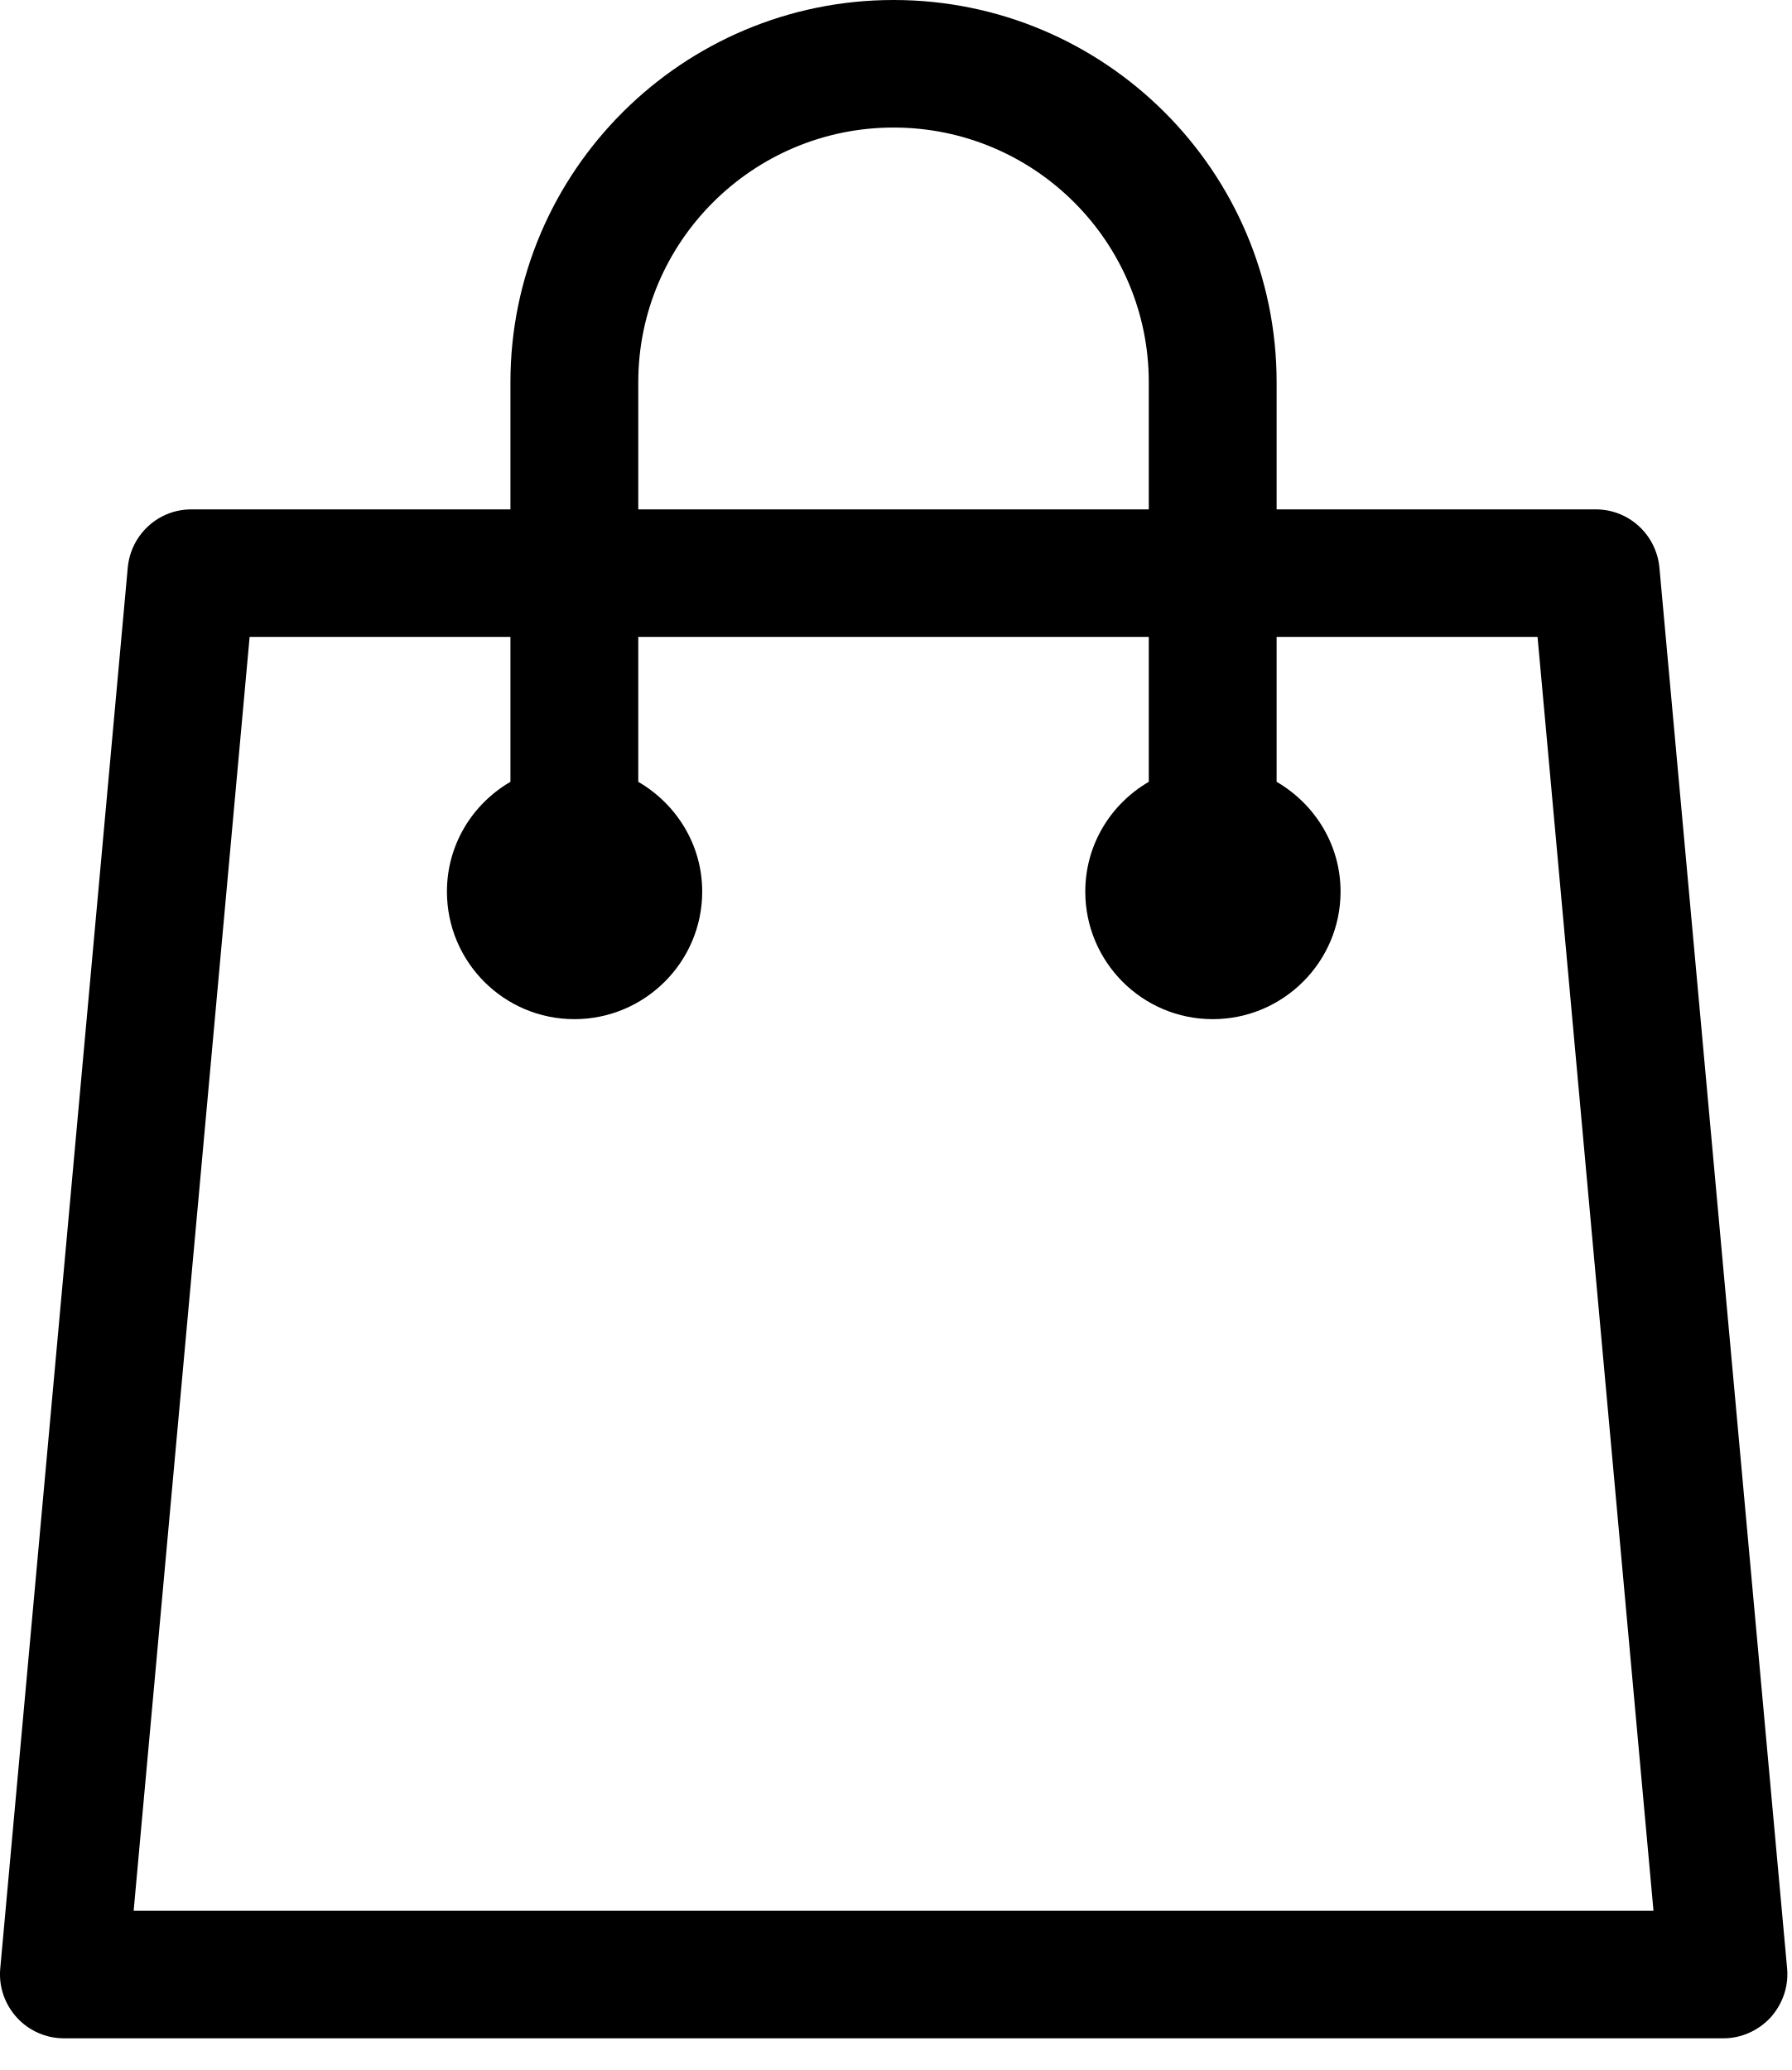
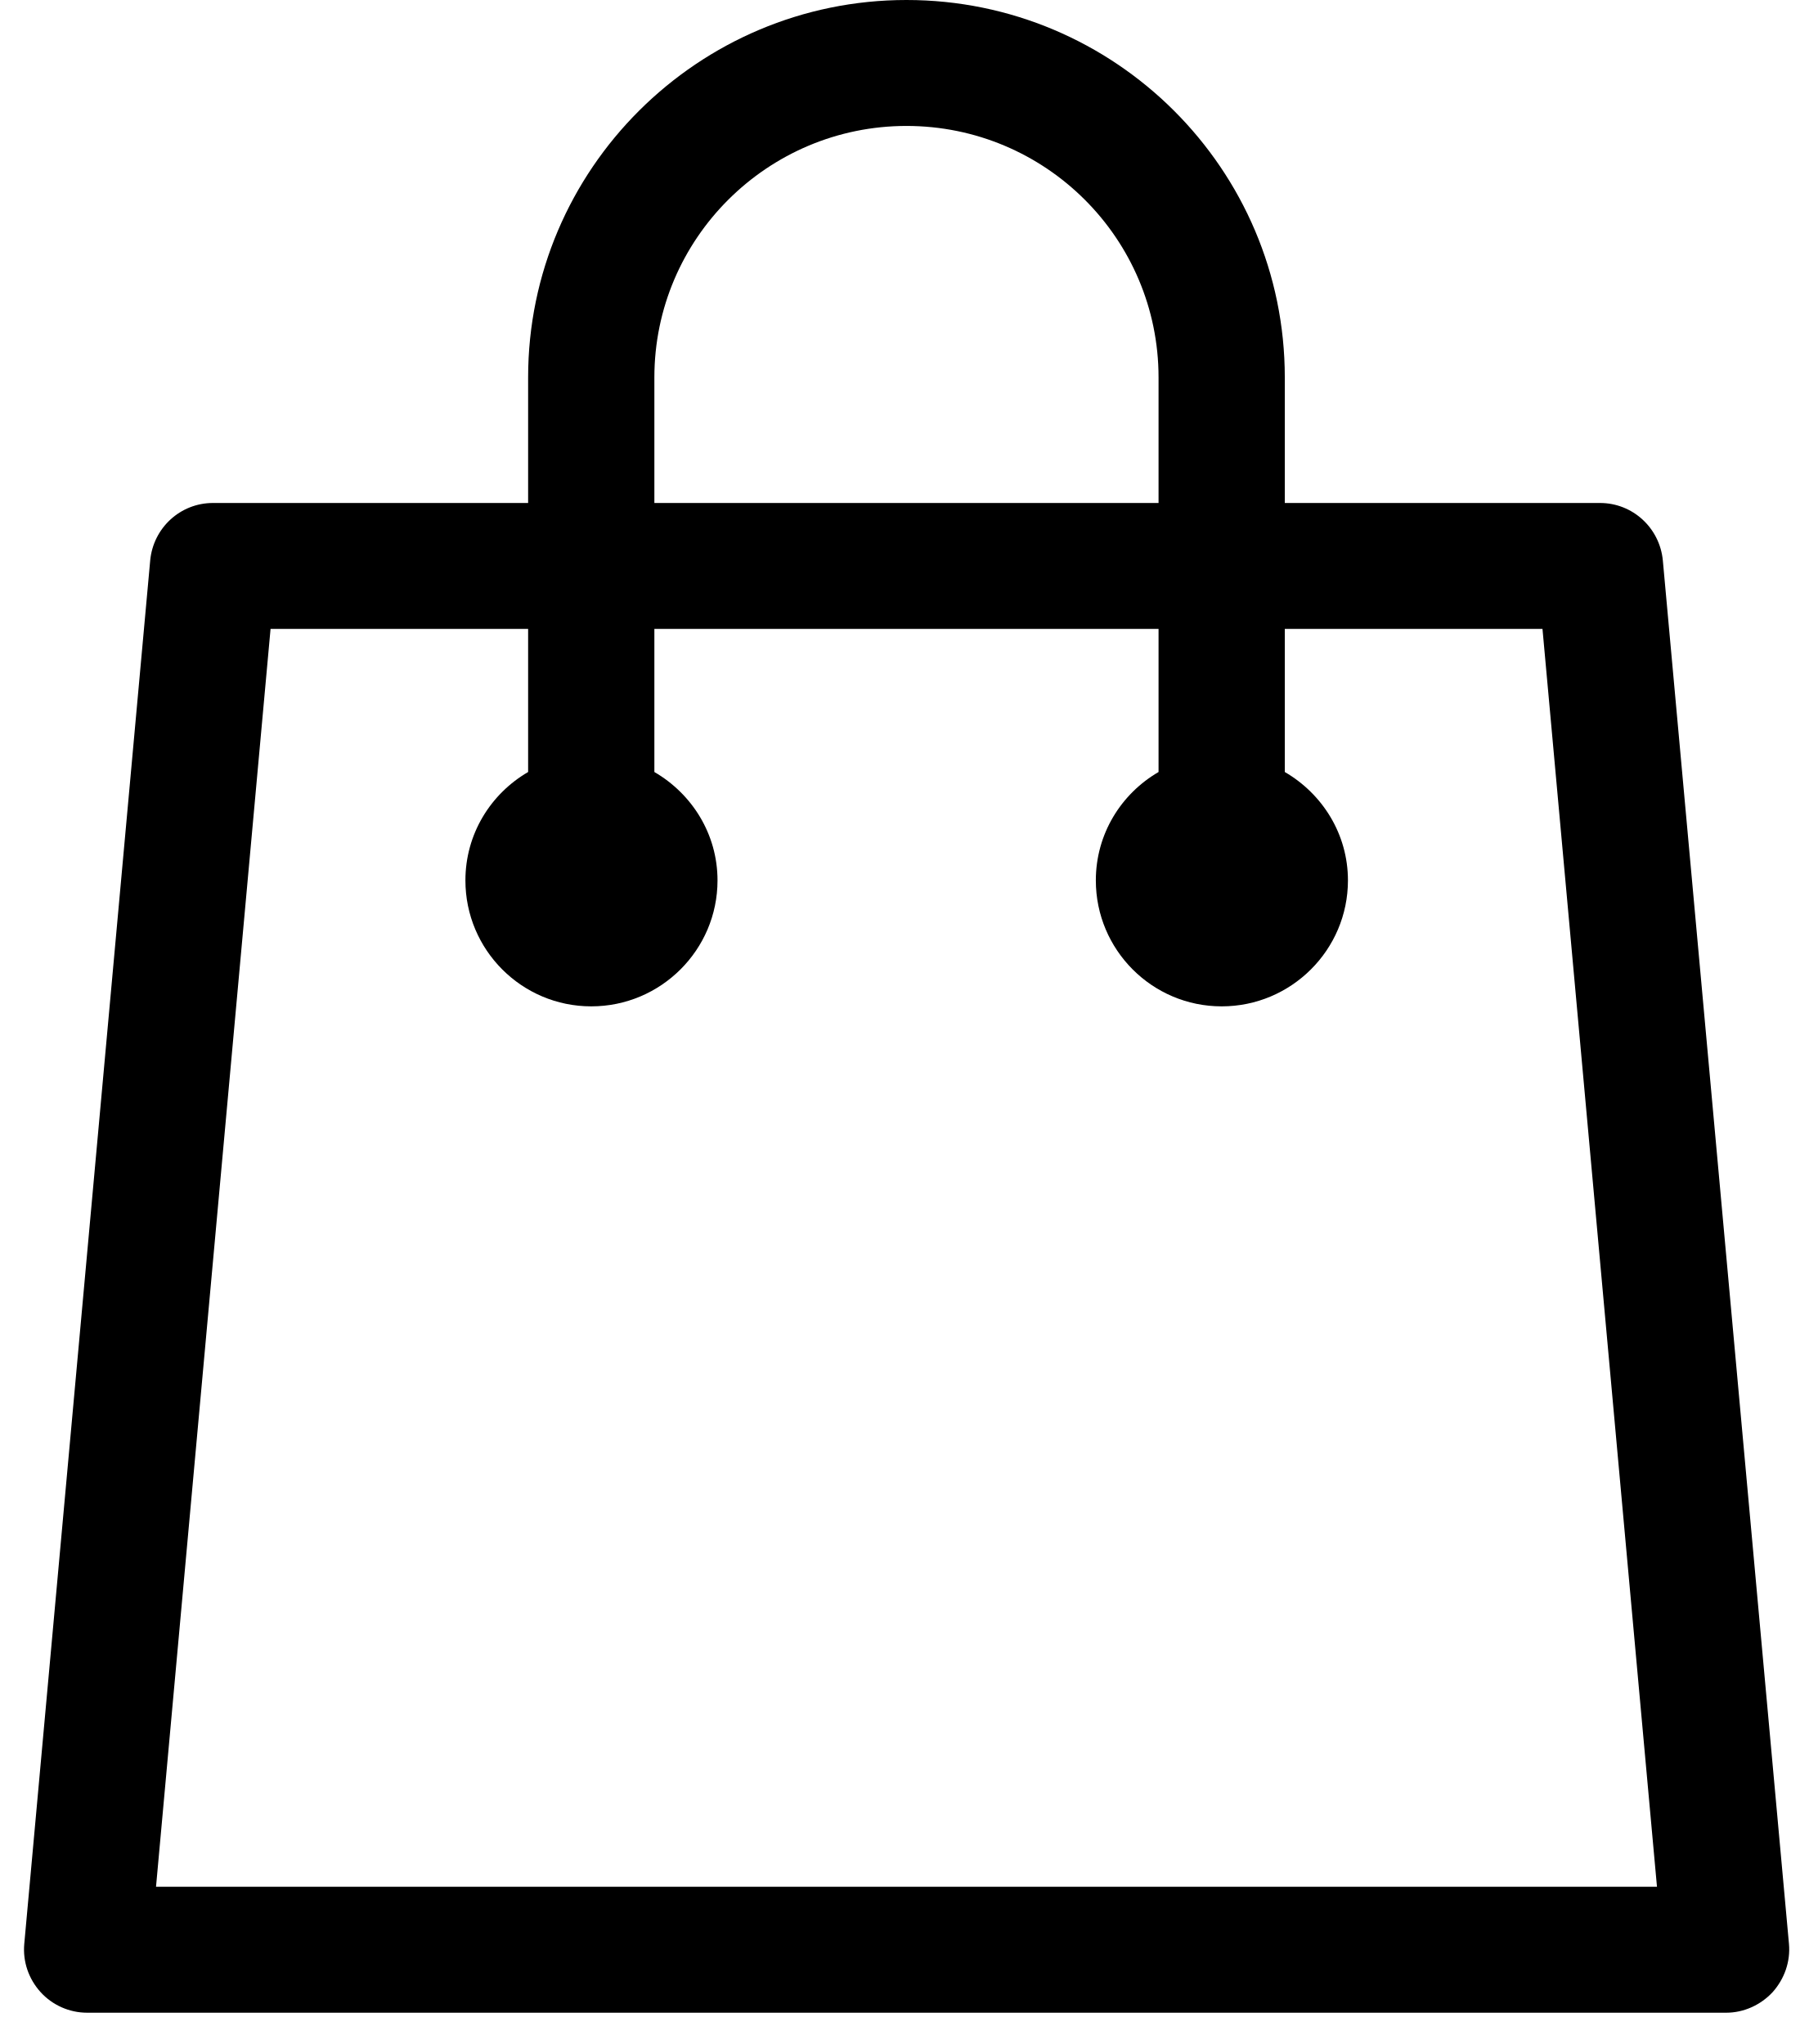
- <svg xmlns="http://www.w3.org/2000/svg" width="45px" height="52px" viewBox="0 0 45 52" version="1.1">
+ <svg xmlns="http://www.w3.org/2000/svg" width="40px" height="45px" viewBox="0 0 45 52" version="1.1">
  <defs />
  <g id="Page-1" stroke="none" stroke-width="1" fill="none" fill-rule="evenodd">
    <g id="WOMENS-SIX-CATEGORY" transform="translate(-40, -122)" fill="#000000">
      <path d="M81.681,136.258 C81.602,135.43 80.913,134.796 80.083,134.796 L72.066,134.796 L72.066,131.602 C72.066,126.304 67.753,122 62.444,122 C57.145,122 52.821,126.304 52.821,131.602 L52.821,134.796 L44.805,134.796 C43.975,134.796 43.287,135.43 43.209,136.258 L40.006,171.454 C39.966,171.906 40.117,172.344 40.421,172.68 C40.718,173.008 41.149,173.204 41.604,173.204 L83.294,173.204 C83.739,173.204 84.17,173.008 84.474,172.68 C84.773,172.344 84.929,171.906 84.889,171.454 L81.681,136.258 Z M56.032,131.602 C56.032,128.07 58.914,125.204 62.444,125.204 C65.983,125.204 68.855,128.07 68.855,131.602 L68.855,134.796 L56.032,134.796 L56.032,131.602 Z M43.357,170 L46.27,138 L52.821,138 L52.821,141.64 C51.867,142.196 51.226,143.218 51.226,144.398 C51.226,146.164 52.657,147.602 54.427,147.602 C56.197,147.602 57.638,146.164 57.638,144.398 C57.638,143.218 56.988,142.196 56.032,141.64 L56.032,138 L68.855,138 L68.855,141.64 C67.901,142.196 67.26,143.218 67.26,144.398 C67.26,146.164 68.691,147.602 70.461,147.602 C72.231,147.602 73.672,146.164 73.672,144.398 C73.672,143.218 73.022,142.196 72.066,141.64 L72.066,138 L78.62,138 L81.532,170 L43.357,170 Z" id="shopper29" />
    </g>
  </g>
</svg>
